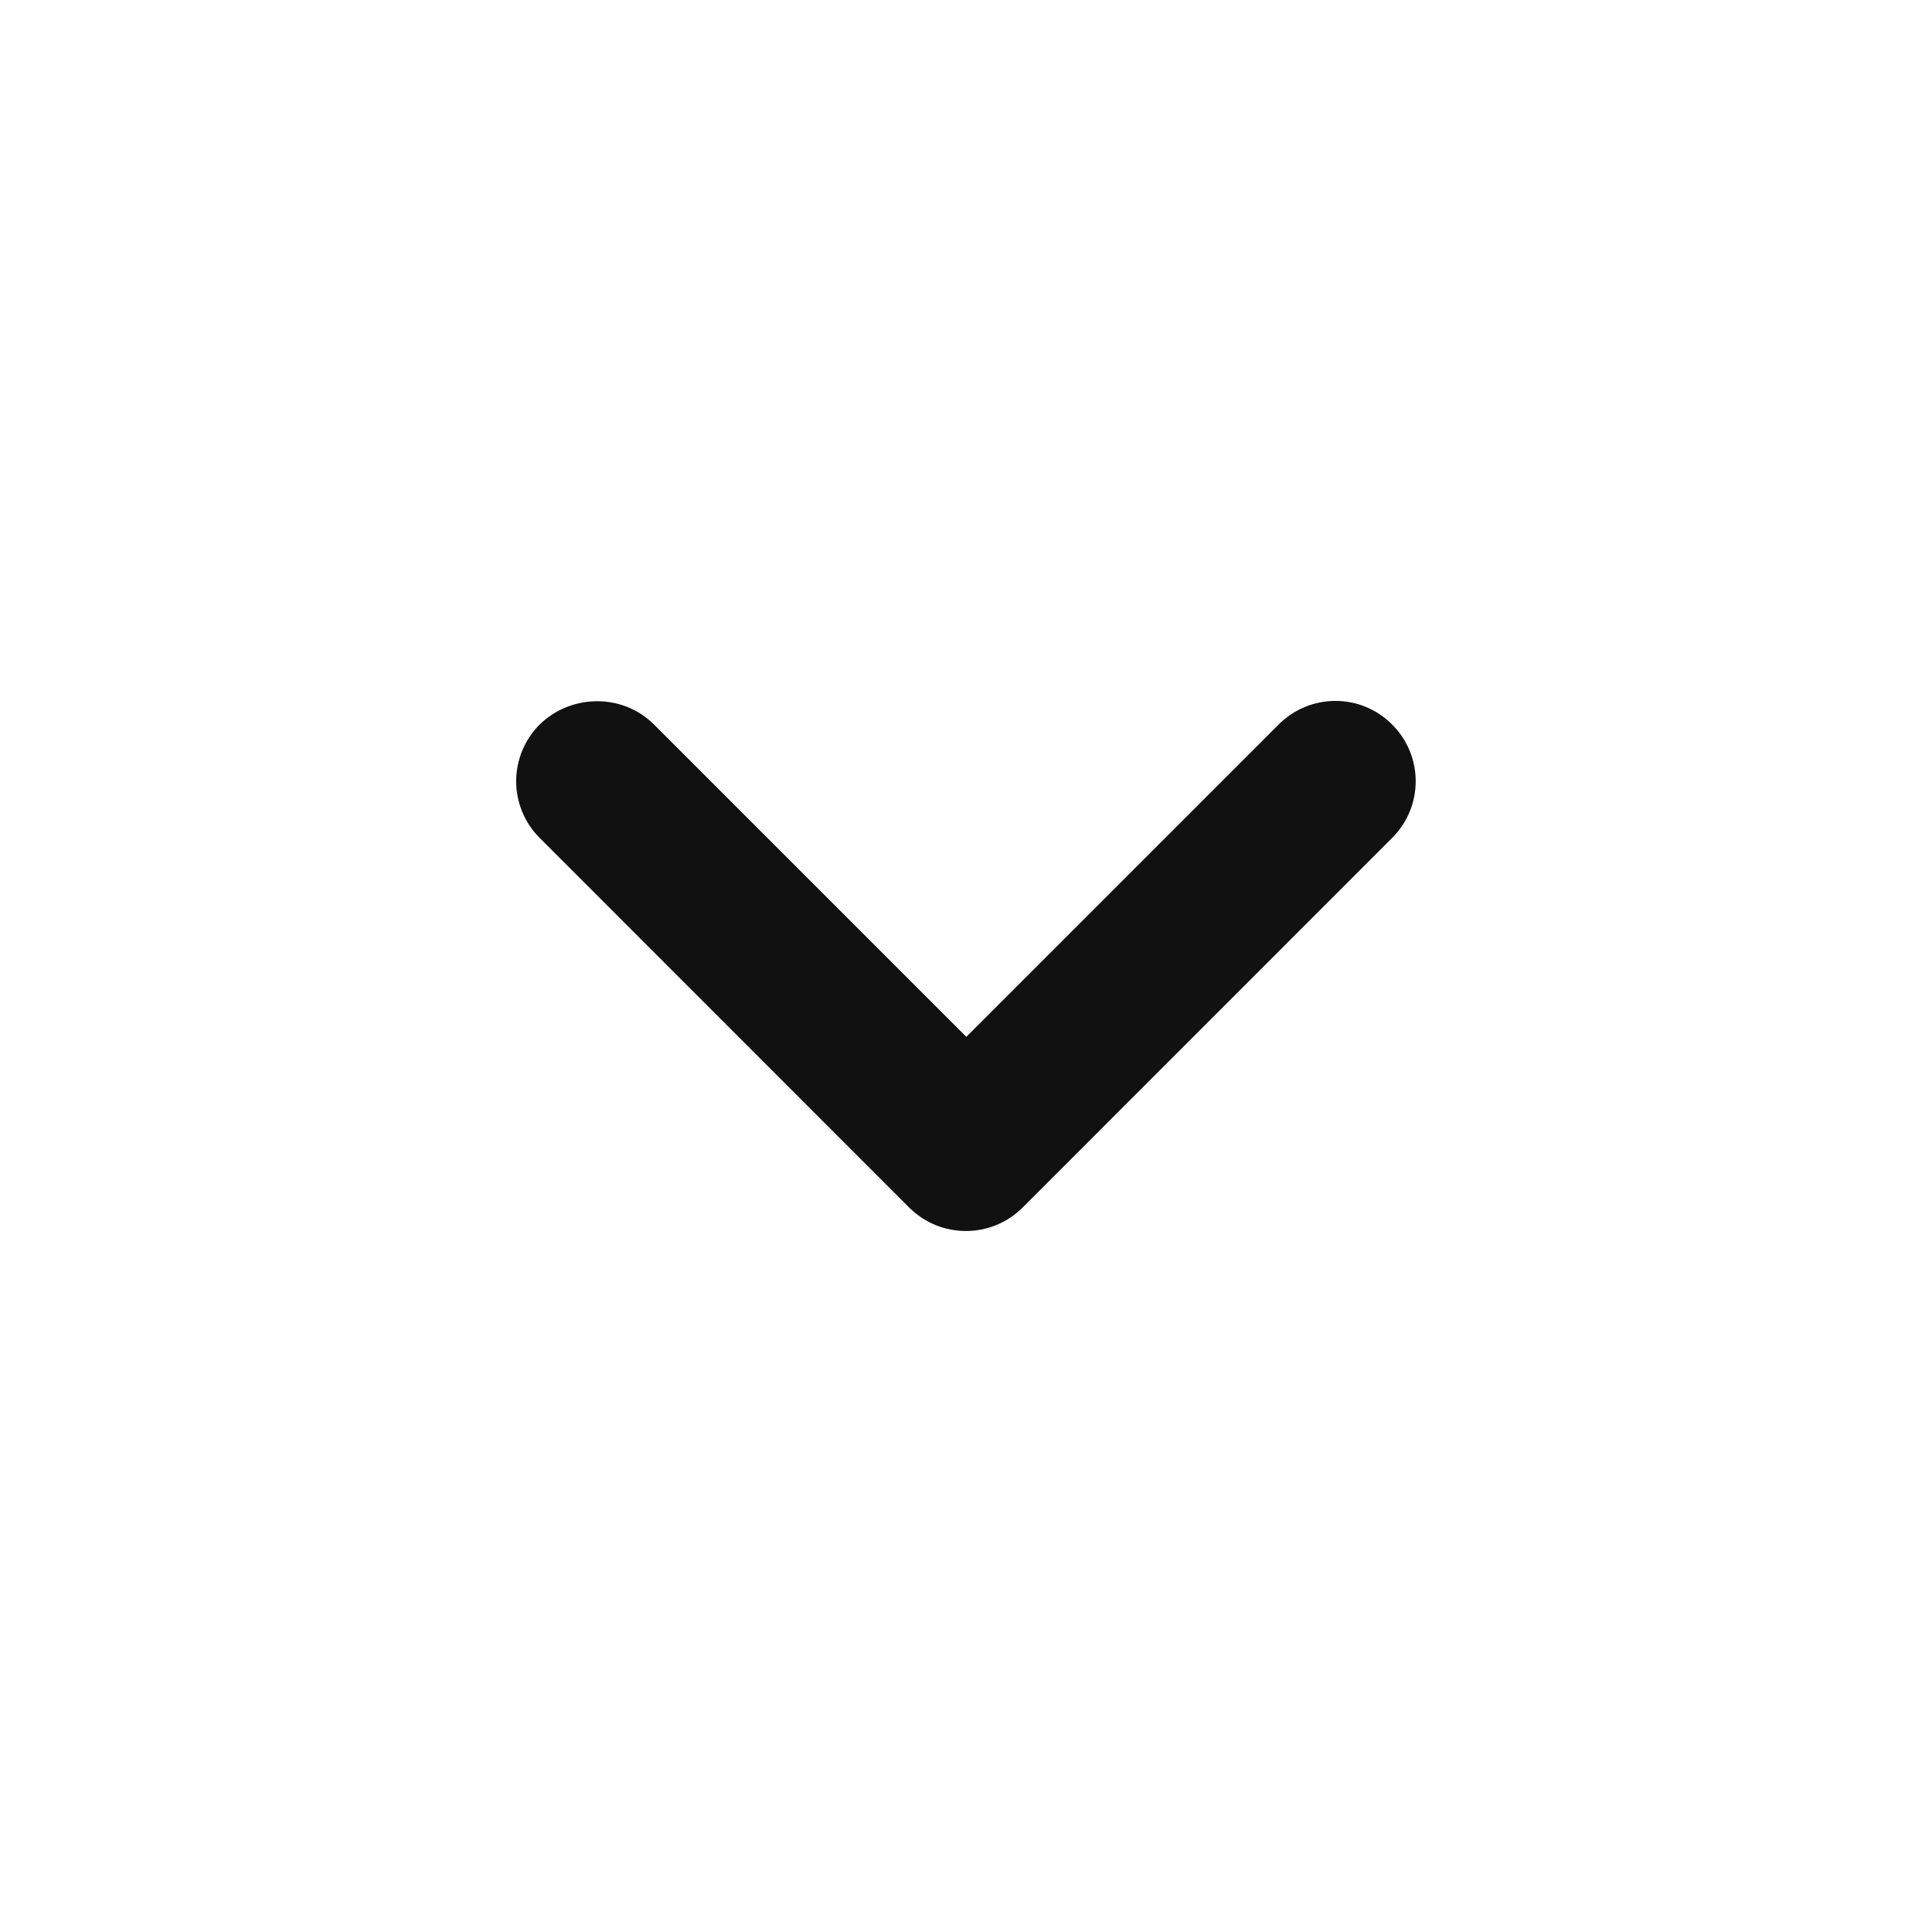
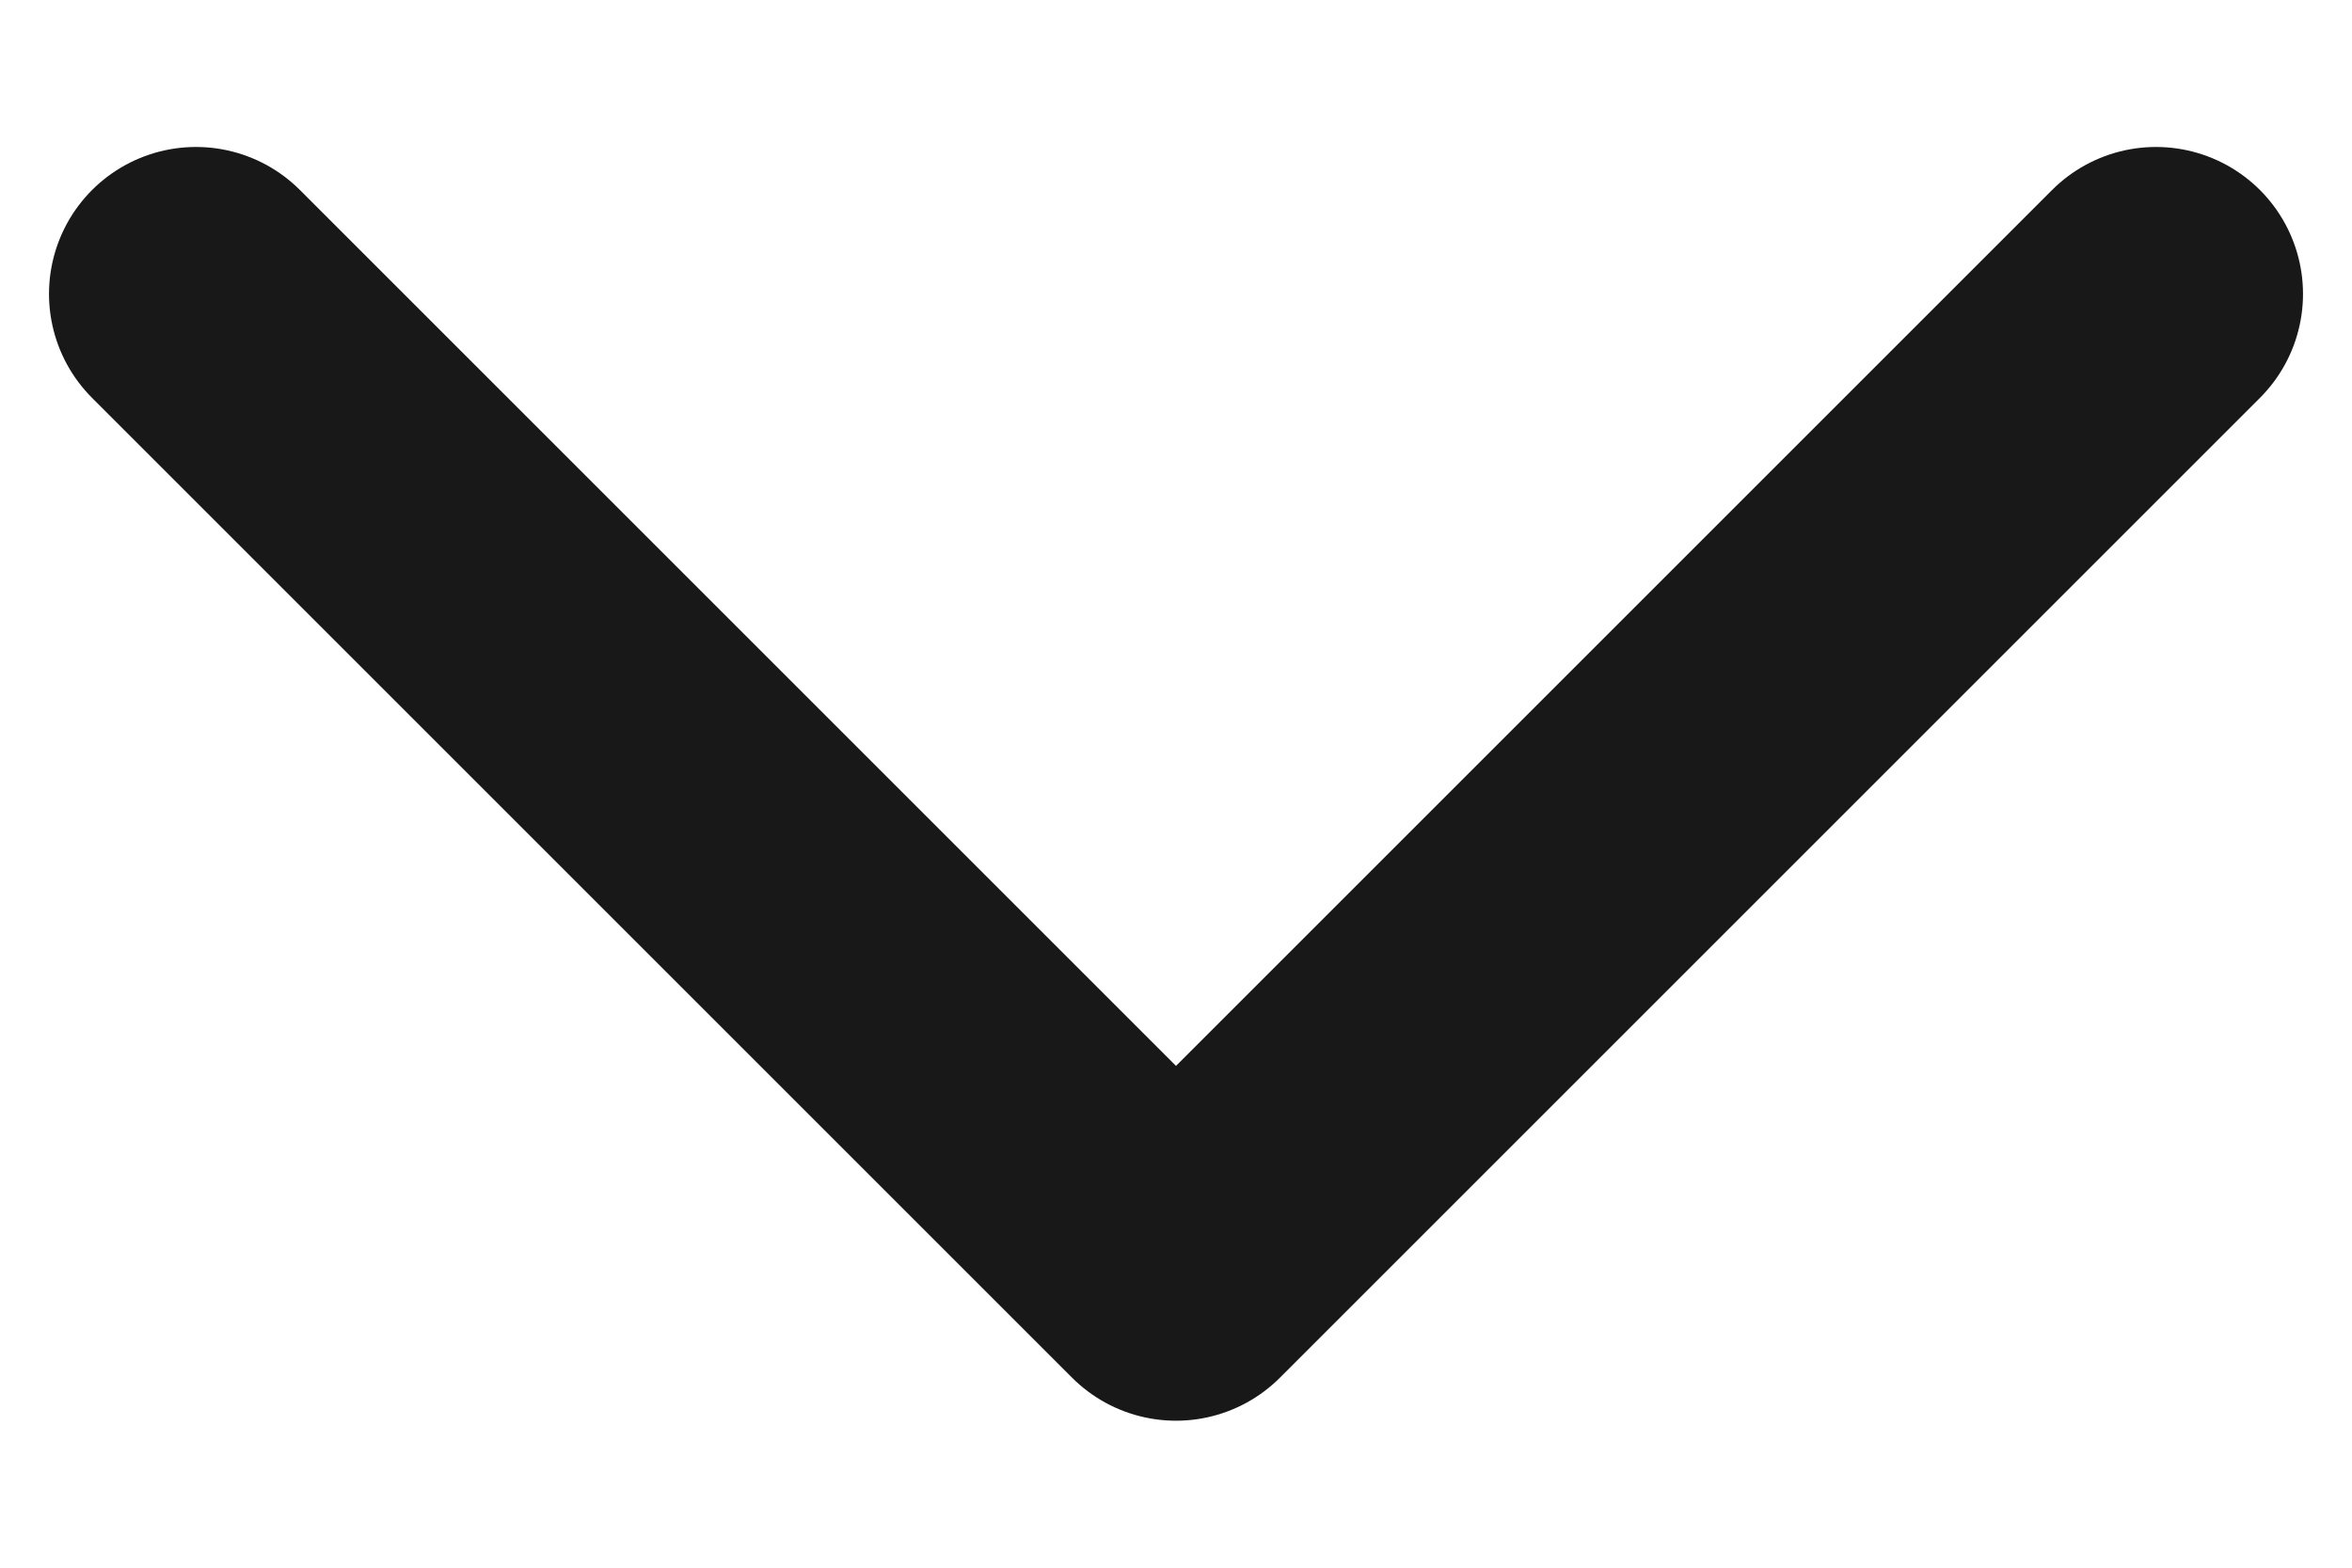
- <svg xmlns="http://www.w3.org/2000/svg" width="18" height="18" viewBox="0 0 18 18" fill="none">
-   <g id="icon/hardware/keyboard_arrow_down_24px">
-     <path id="icon/hardware/keyboard_arrow_down_24px_2" d="M6.093 6.75L9.003 9.66L11.913 6.75C12.206 6.457 12.678 6.457 12.97 6.75C13.263 7.042 13.263 7.515 12.97 7.807L9.528 11.25C9.235 11.542 8.763 11.542 8.47 11.25L5.028 7.807C4.888 7.667 4.809 7.477 4.809 7.279C4.809 7.08 4.888 6.89 5.028 6.75C5.32 6.465 5.8 6.457 6.093 6.75Z" fill="#111111" />
-   </g>
+ <svg xmlns="http://www.w3.org/2000/svg" width="12" height="8" viewBox="0 0 12 8" fill="none">
+   <path d="M1 1.5L6 6.5L11 1.5" stroke="#181818" stroke-width="1.5" stroke-linecap="round" stroke-linejoin="round" />
</svg>
